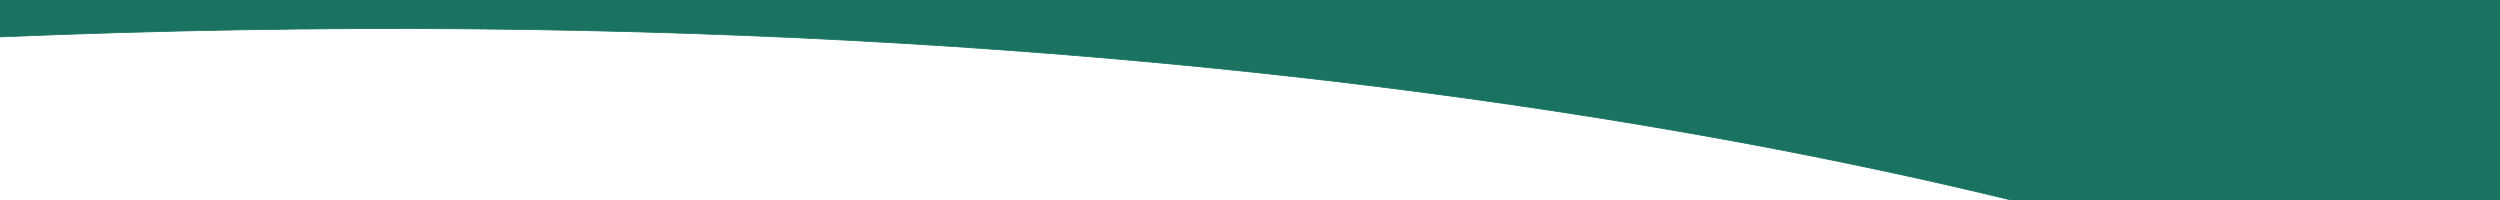
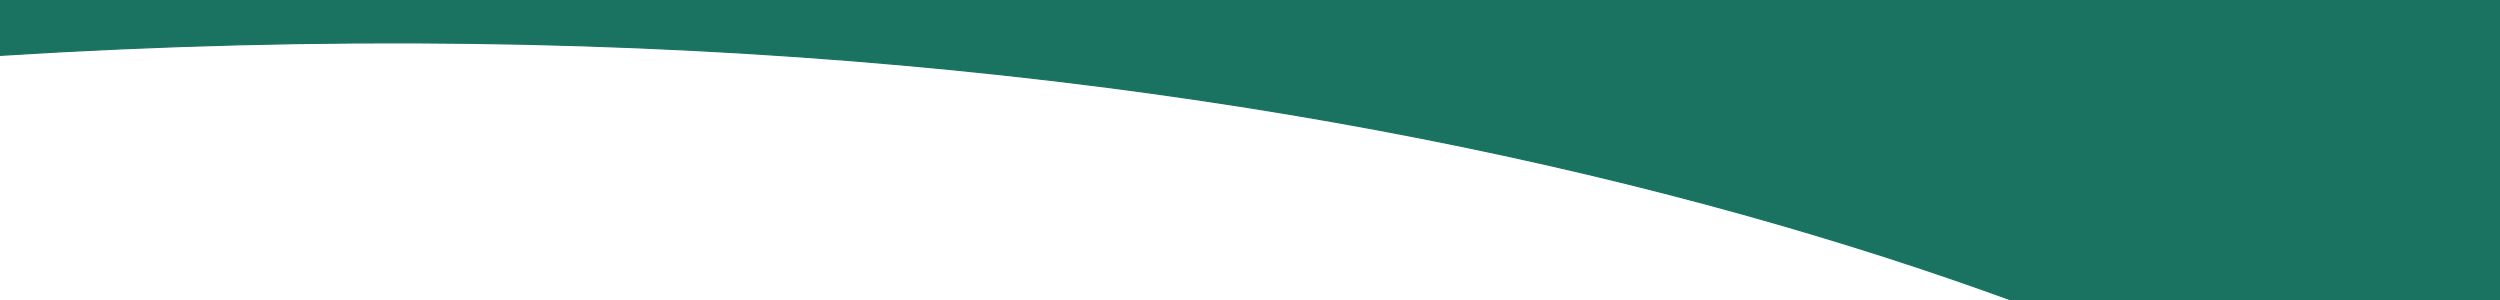
- <svg xmlns="http://www.w3.org/2000/svg" width="2507" height="200" viewBox="0 0 2507 250" fill="none" preserveAspectRatio="none">
+ <svg xmlns="http://www.w3.org/2000/svg" width="2507" height="300" viewBox="0 0 2507 250" fill="none" preserveAspectRatio="none">
  <g clip-path="url(#clip0)">
    <path d="M7812 -1613H-273V1533H7812V-1613Z" fill="white" />
    <path d="M2507 -557.682C2017.83 -1068.83 686.648 -429.895 -3 -557.682V46.404C1320.16 -23.298 2192.96 265.794 2507 453V-557.682Z" fill="#197360" stroke="#197360" />
  </g>
  <defs>
    <clipPath id="clip0">
      <rect width="2507" height="453" fill="white" />
    </clipPath>
  </defs>
</svg>
